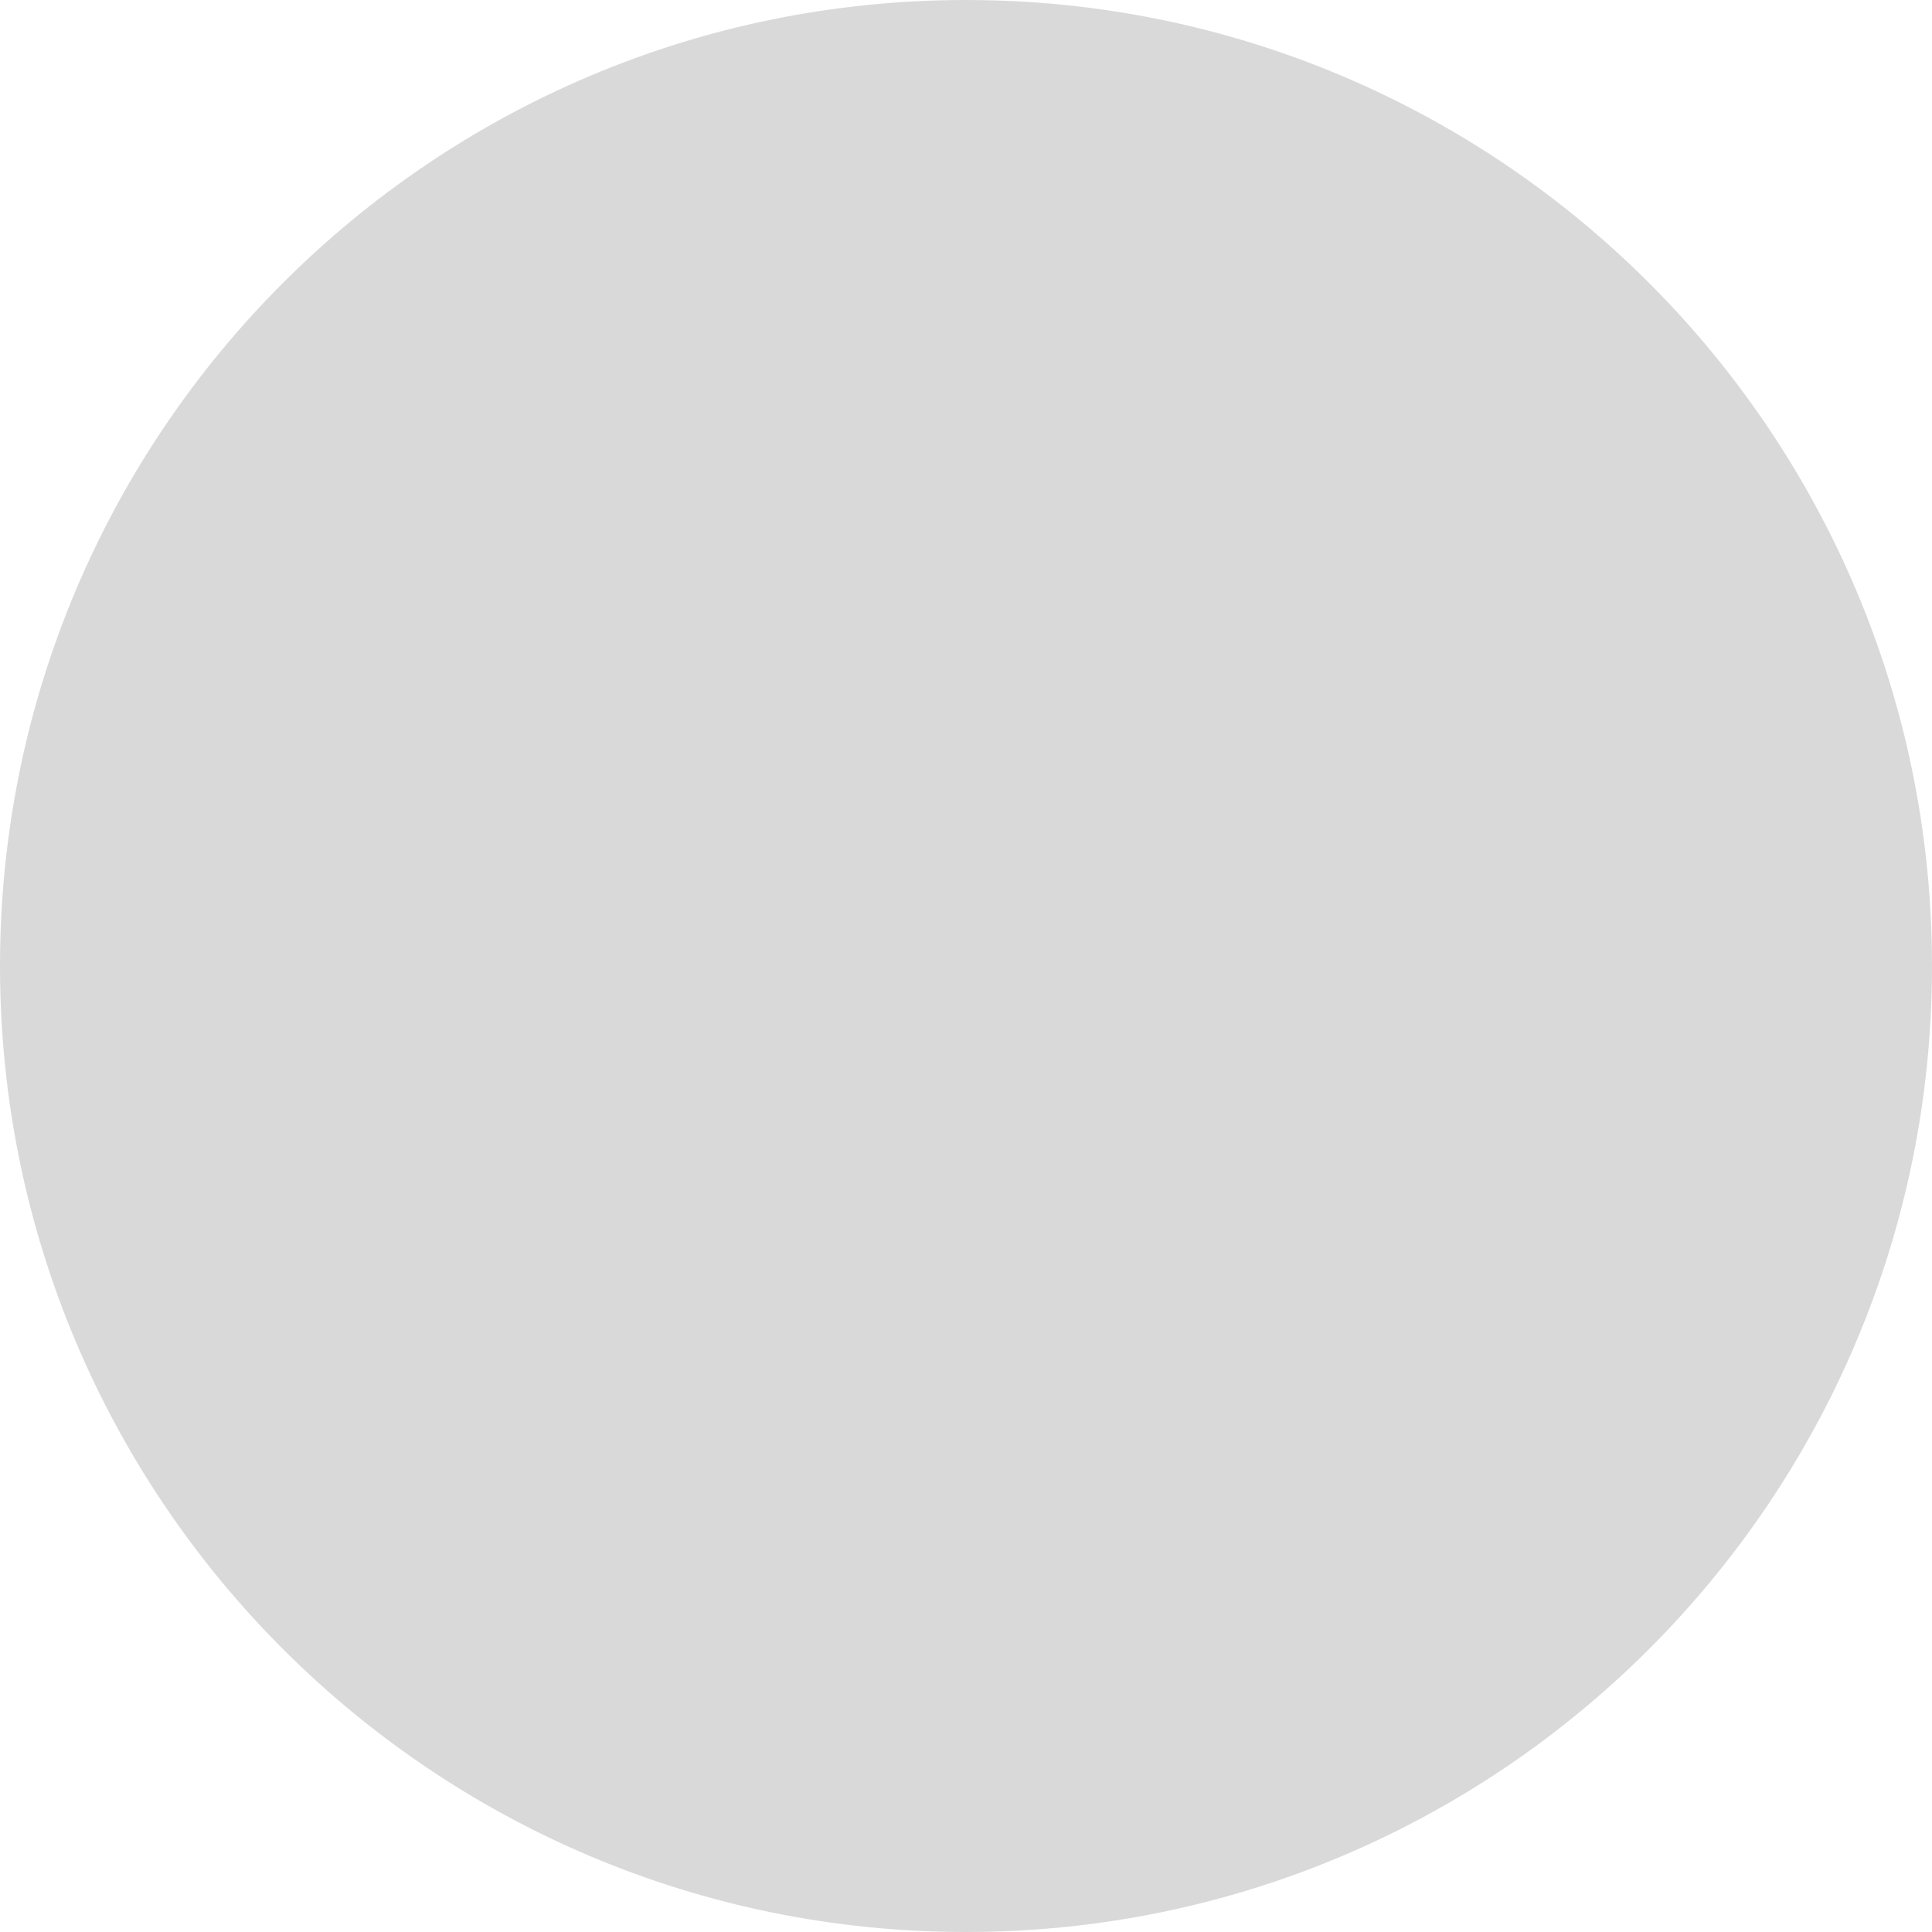
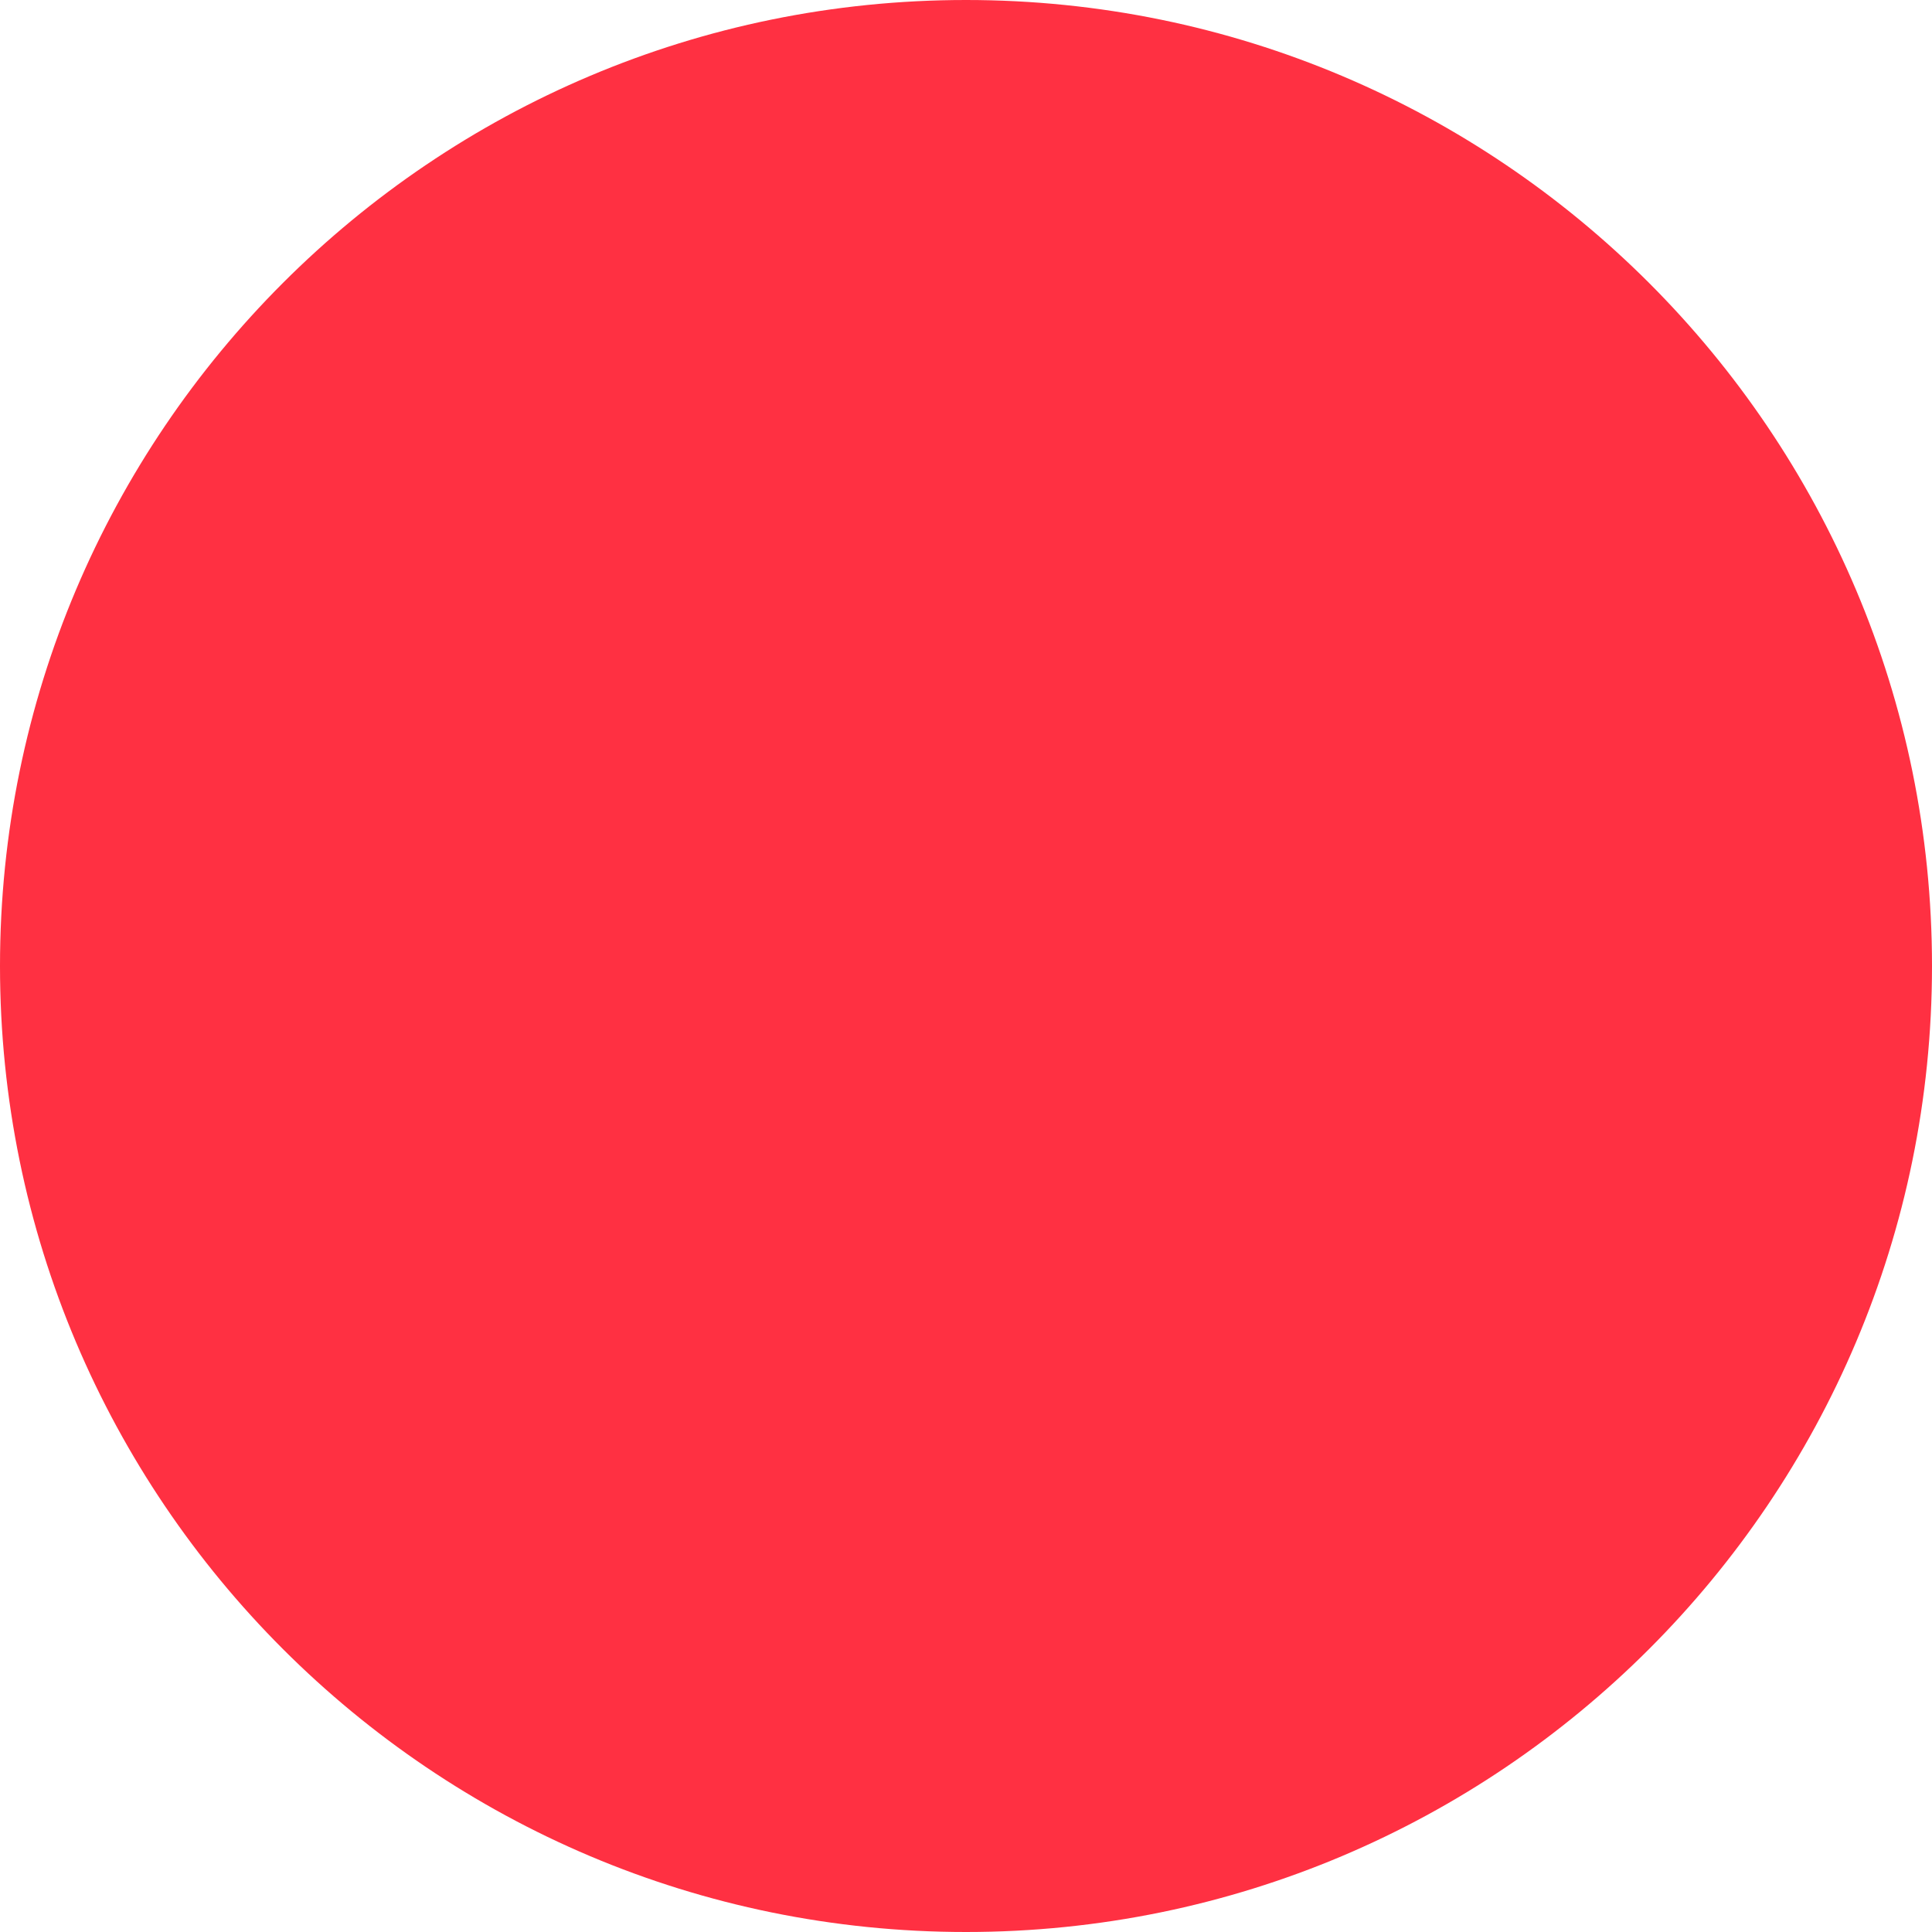
<svg xmlns="http://www.w3.org/2000/svg" xmlns:xlink="http://www.w3.org/1999/xlink" id="svg4306" width="22" height="22" enable-background="new" version="1.1">
  <defs id="defs27">
    <linearGradient id="linearGradient19856">
      <stop style="stop-color:#6957ff;stop-opacity:0.91" offset="0" id="stop19850" />
      <stop style="stop-color:#6957ff;stop-opacity:0.91" offset="0.7" id="stop19852" />
      <stop style="stop-color:#503cff;stop-opacity:0.91" offset="1" id="stop19854" />
    </linearGradient>
    <linearGradient id="linearGradient7728">
      <stop style="stop-color:#ff4033;stop-opacity:1" offset="0" id="stop7730" />
      <stop style="stop-color:#ff4033;stop-opacity:1" offset="0.7" id="stop15456" />
      <stop style="stop-color:#ff1d00;stop-opacity:1" offset="1" id="stop7726" />
    </linearGradient>
    <linearGradient id="linearGradient1184">
      <stop style="stop-color:#ff736e;stop-opacity:1" offset="0" id="stop1180" />
      <stop style="stop-color:#ff3c23;stop-opacity:1" offset="1" id="stop1182" />
    </linearGradient>
    <linearGradient xlink:href="#linearGradient1184" id="linearGradient1186" x1="25" y1="2" x2="37" y2="14" gradientUnits="userSpaceOnUse" gradientTransform="matrix(1.375,0,0,1.375,-31.625,-25)" />
    <radialGradient xlink:href="#linearGradient7728" id="radialGradient1466" cx="11" cy="11" fx="11" fy="11" r="11" gradientUnits="userSpaceOnUse" />
    <radialGradient xlink:href="#linearGradient19856" id="radialGradient1558" gradientUnits="userSpaceOnUse" cx="11" cy="11" fx="11" fy="11" r="11" />
  </defs>
  <rect style="fill:url(#linearGradient1186);fill-opacity:1;fill-rule:evenodd;stroke-width:1.971;stroke-linecap:round;stroke-linejoin:round;stroke-opacity:0.769;paint-order:stroke fill markers" id="rect877" width="22" height="22" x="0" y="-25" ry="4" />
  <g id="active-center">
-     <circle style="opacity:0.5;fill:#b4b4b4;fill-opacity:1;fill-rule:evenodd;stroke-width:2.2;stroke-linecap:round;stroke-linejoin:round;stroke-opacity:0.769;paint-order:stroke fill markers" id="path883" cx="11" cy="11" r="11" />
+     <circle style="opacity:1;fill:#ff3042;fill-opacity:1;fill-rule:evenodd;stroke-width:2.2;stroke-linecap:round;stroke-linejoin:round;stroke-opacity:0.769;paint-order:stroke fill markers" id="path883" cx="11" cy="11" r="11" />
    <rect id="rect6204-9" x="0" y="0" width="22" height="22" fill="none" style="stroke-width:1.375" />
  </g>
  <g id="hover-center" transform="translate(0,27)">
    <circle style="opacity:1;fill:url(#radialGradient1466);fill-opacity:1;fill-rule:evenodd;stroke-width:2.2;stroke-linecap:round;stroke-linejoin:round;stroke-opacity:0.769;paint-order:stroke fill markers" id="circle1119" cx="11" cy="11" r="11" />
    <rect id="rect1121" x="0" y="0" width="22" height="22" fill="none" style="stroke-width:1.375" />
    <rect style="fill:#fffffd;fill-opacity:1;fill-rule:evenodd;stroke-width:1.323;stroke-linecap:round;stroke-linejoin:round;stroke-opacity:0.769;paint-order:stroke fill markers" id="rect1123" width="14" height="2" x="-7" y="14.556" ry="1" transform="rotate(-45)" />
    <rect style="fill:#fffffd;fill-opacity:1;fill-rule:evenodd;stroke-width:1.323;stroke-linecap:round;stroke-linejoin:round;stroke-opacity:0.769;paint-order:stroke fill markers" id="rect1125" width="14" height="2" x="-22.556" y="-1" ry="1" transform="matrix(-0.7071068,-0.7071068,-0.7071068,0.7071068,0,0)" />
  </g>
  <g id="pressed-center" transform="translate(0,54)">
    <circle style="opacity:1;fill:url(#radialGradient1558);fill-opacity:1;fill-rule:evenodd;stroke-width:2.2;stroke-linecap:round;stroke-linejoin:round;stroke-opacity:0.769;paint-order:stroke fill markers" id="circle1548" cx="11" cy="11" r="11" />
    <rect id="rect1550" x="0" y="0" width="22" height="22" fill="none" style="stroke-width:1.375" />
    <rect style="fill:#fffffd;fill-opacity:1;fill-rule:evenodd;stroke-width:1.323;stroke-linecap:round;stroke-linejoin:round;stroke-opacity:0.769;paint-order:stroke fill markers" id="rect1552" width="14" height="2" x="-7" y="14.556" ry="1" transform="rotate(-45)" />
    <rect style="fill:#fffffd;fill-opacity:1;fill-rule:evenodd;stroke-width:1.323;stroke-linecap:round;stroke-linejoin:round;stroke-opacity:0.769;paint-order:stroke fill markers" id="rect1554" width="14" height="2" x="-22.556" y="-1" ry="1" transform="matrix(-0.7071068,-0.7071068,-0.7071068,0.7071068,0,0)" />
  </g>
  <g id="deactivated-center" transform="translate(27)">
-     <circle style="opacity:0.5;fill:#878787;fill-opacity:1;fill-rule:evenodd;stroke-width:2.2;stroke-linecap:round;stroke-linejoin:round;stroke-opacity:0.769;paint-order:stroke fill markers" id="circle1701" cx="11" cy="11" r="11" />
+     <circle style="opacity:0.6;fill:#ff3042;fill-opacity:1;fill-rule:evenodd;stroke-width:2.2;stroke-linecap:round;stroke-linejoin:round;stroke-opacity:0.769;paint-order:stroke fill markers" id="circle1701" cx="11" cy="11" r="11" />
    <rect id="rect1703" x="0" y="0" width="22" height="22" fill="none" style="stroke-width:1.375" />
  </g>
  <g id="inactive-center" transform="translate(54)">
-     <circle style="opacity:0.5;fill:#878787;fill-opacity:1;fill-rule:evenodd;stroke-width:2.2;stroke-linecap:round;stroke-linejoin:round;stroke-opacity:0.769;paint-order:stroke fill markers" id="circle1921" cx="11" cy="11" r="11" />
+     <circle style="opacity:0.6;fill:#ff3042;fill-opacity:1;fill-rule:evenodd;stroke-width:2.2;stroke-linecap:round;stroke-linejoin:round;stroke-opacity:0.769;paint-order:stroke fill markers" id="circle1921" cx="11" cy="11" r="11" />
    <rect id="rect1923" x="0" y="0" width="22" height="22" fill="none" style="stroke-width:1.375" />
  </g>
</svg>
